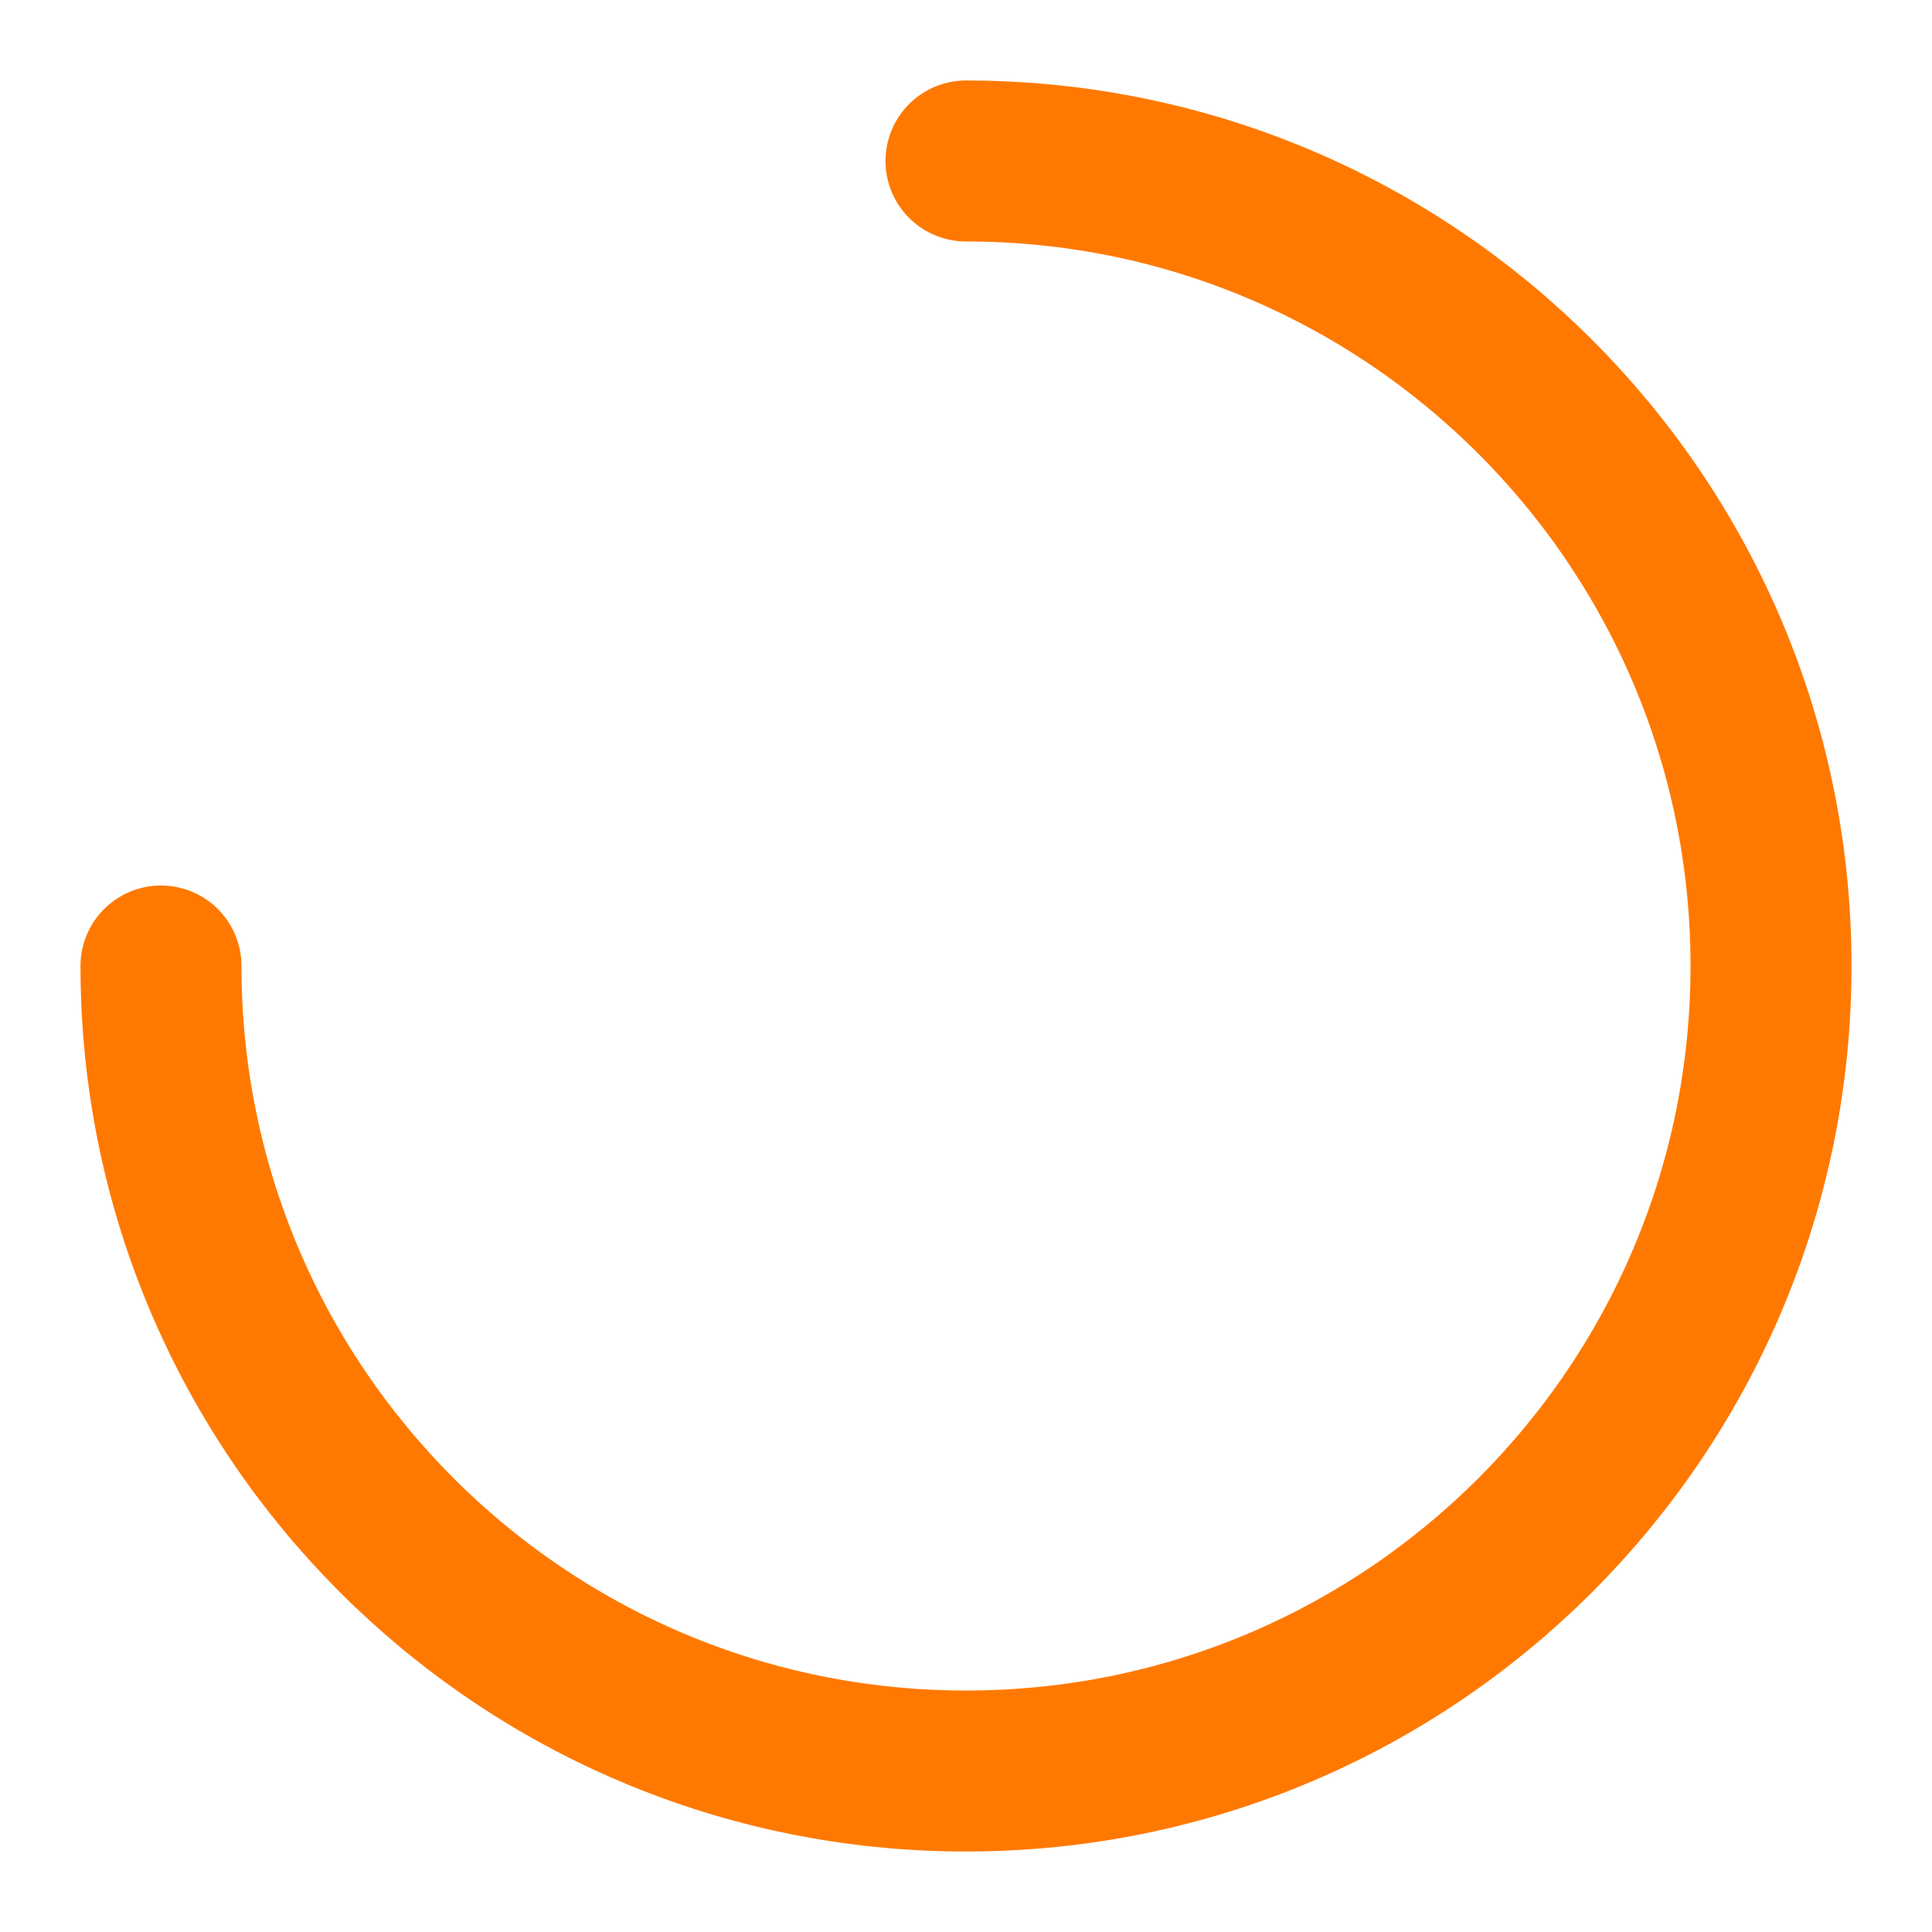
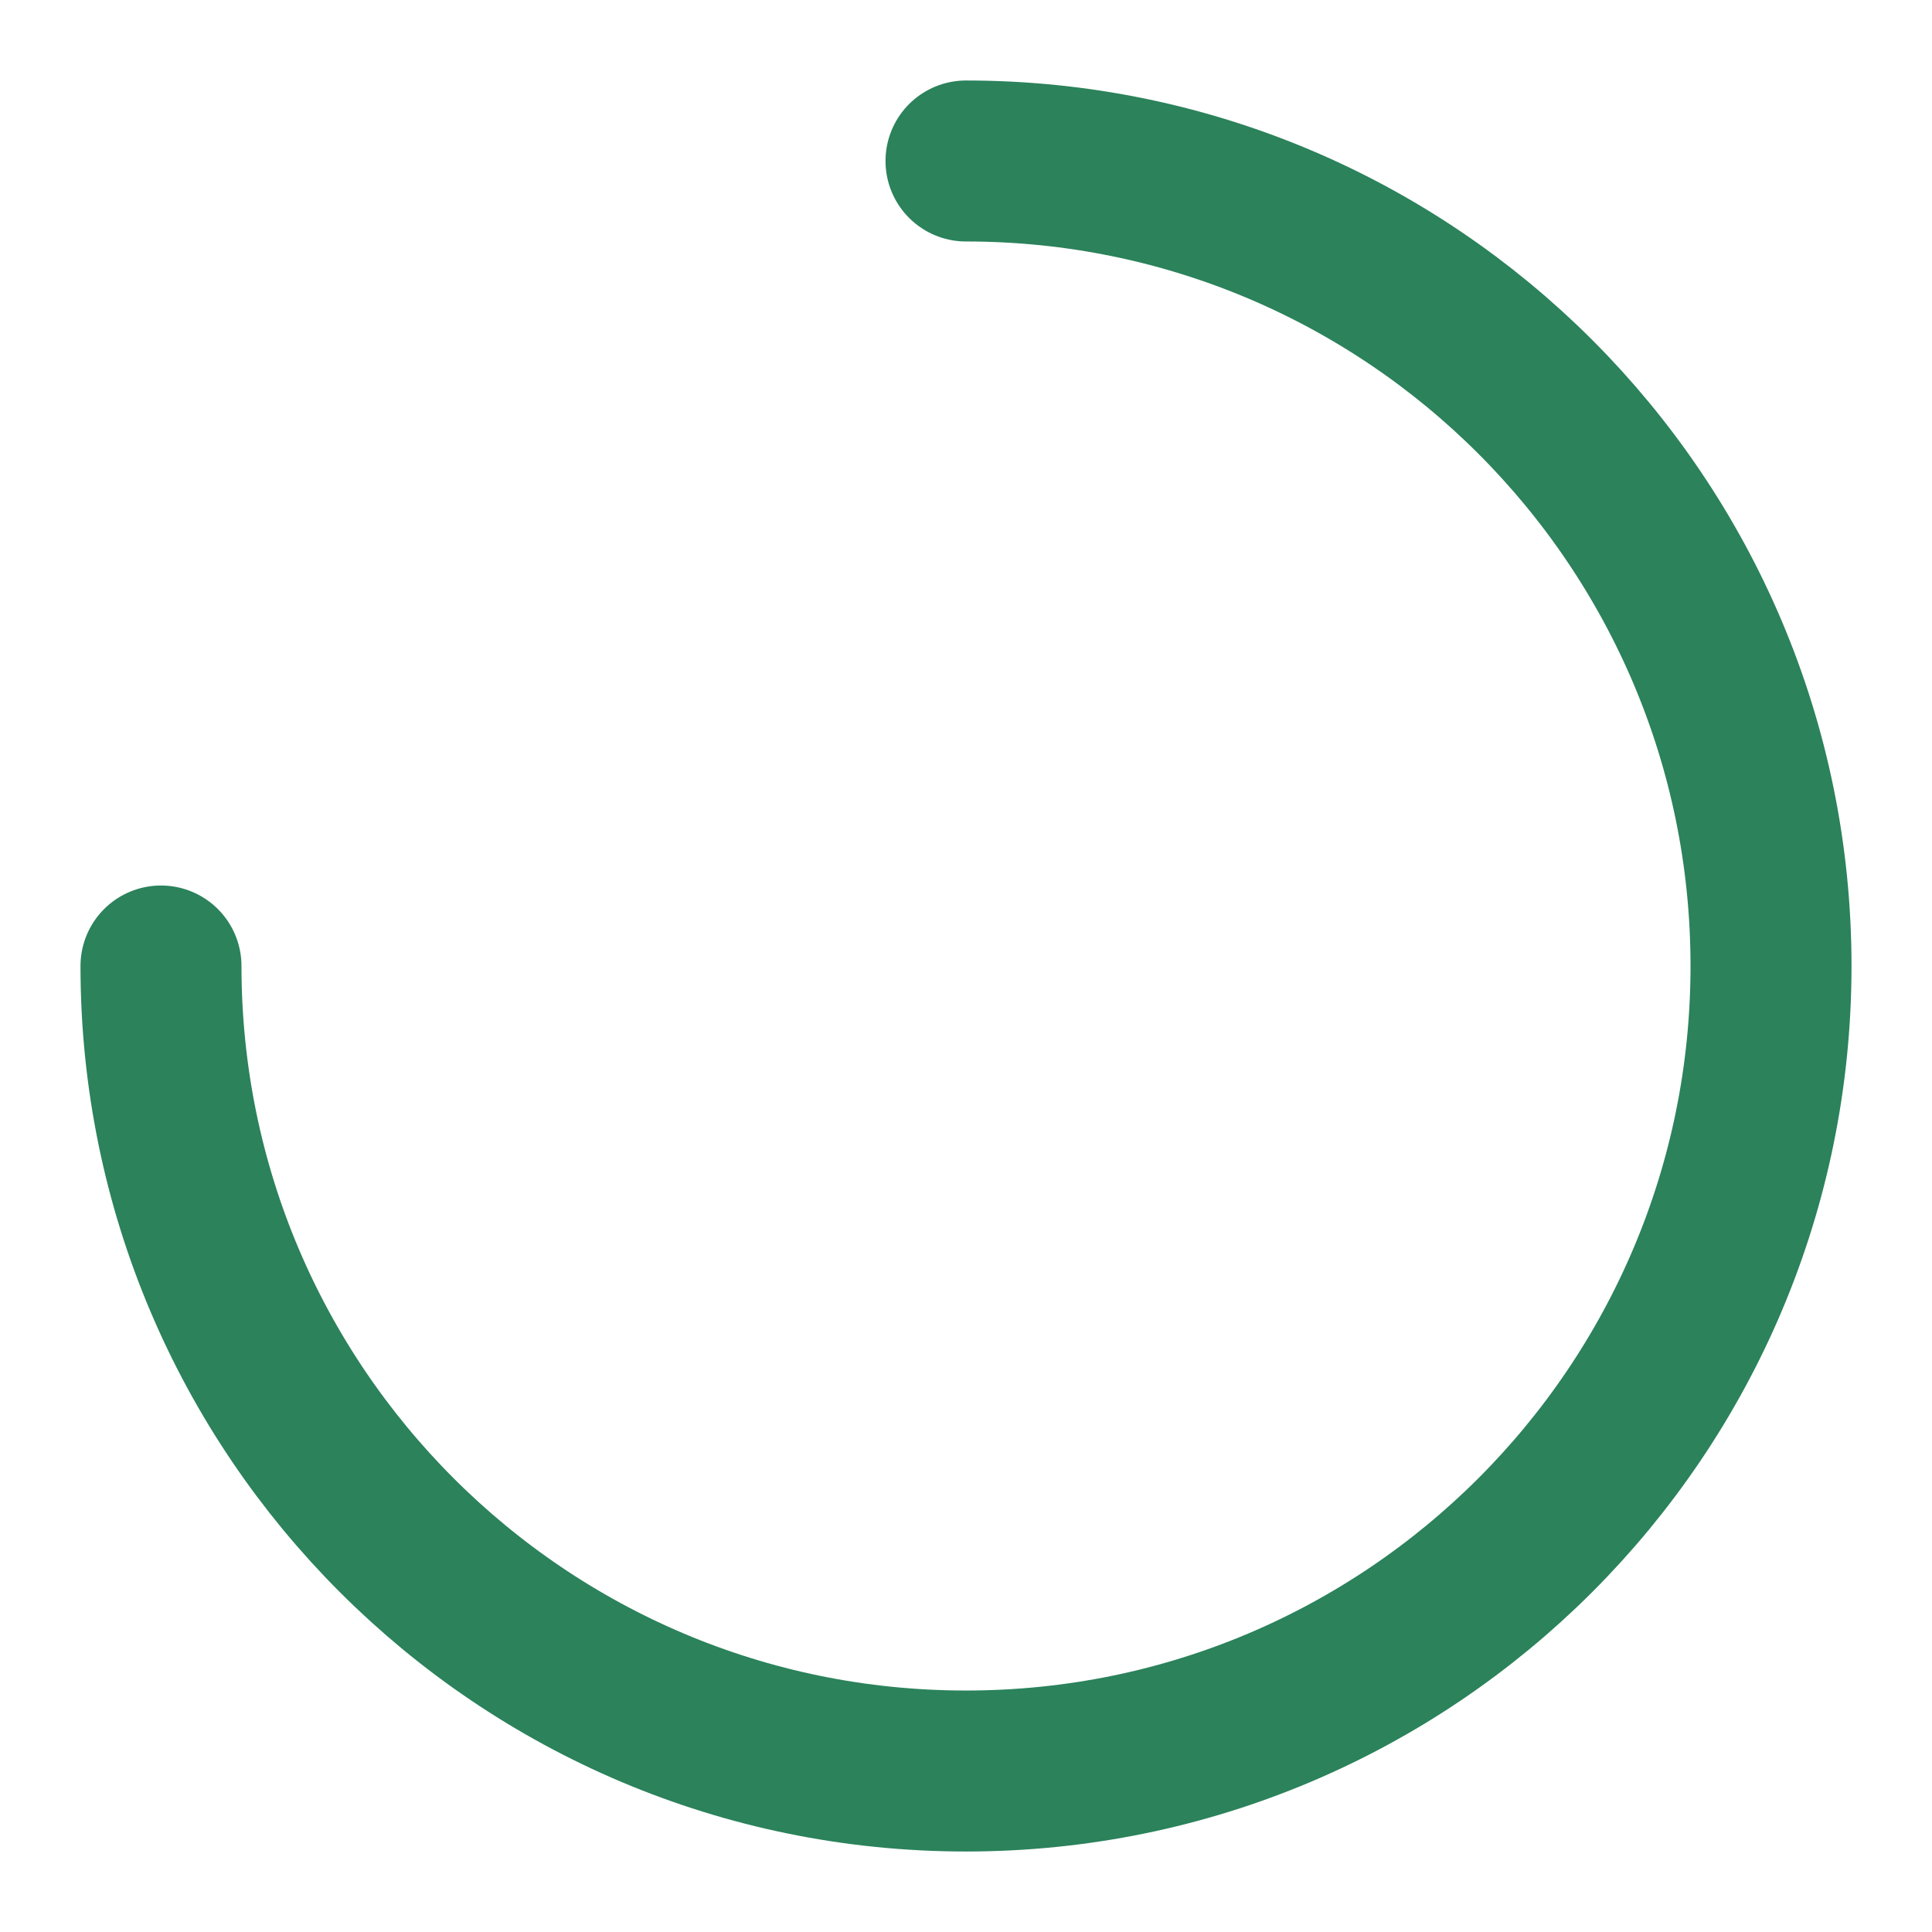
<svg xmlns="http://www.w3.org/2000/svg" width="40" height="40" viewBox="0 0 40 40" fill="none">
-   <path d="M3.333 20C3.333 29.205 10.795 36.667 20 36.667C29.205 36.667 36.667 29.205 36.667 20C36.667 10.795 29.205 3.333 20 3.333" stroke="#ff7900" stroke-width="3.333" stroke-linecap="round" stroke-linejoin="round" />
+   <path d="M3.333 20C3.333 29.205 10.795 36.667 20 36.667C29.205 36.667 36.667 29.205 36.667 20C36.667 10.795 29.205 3.333 20 3.333" stroke="#2B825B" stroke-width="3.333" stroke-linecap="round" stroke-linejoin="round" />
</svg>
